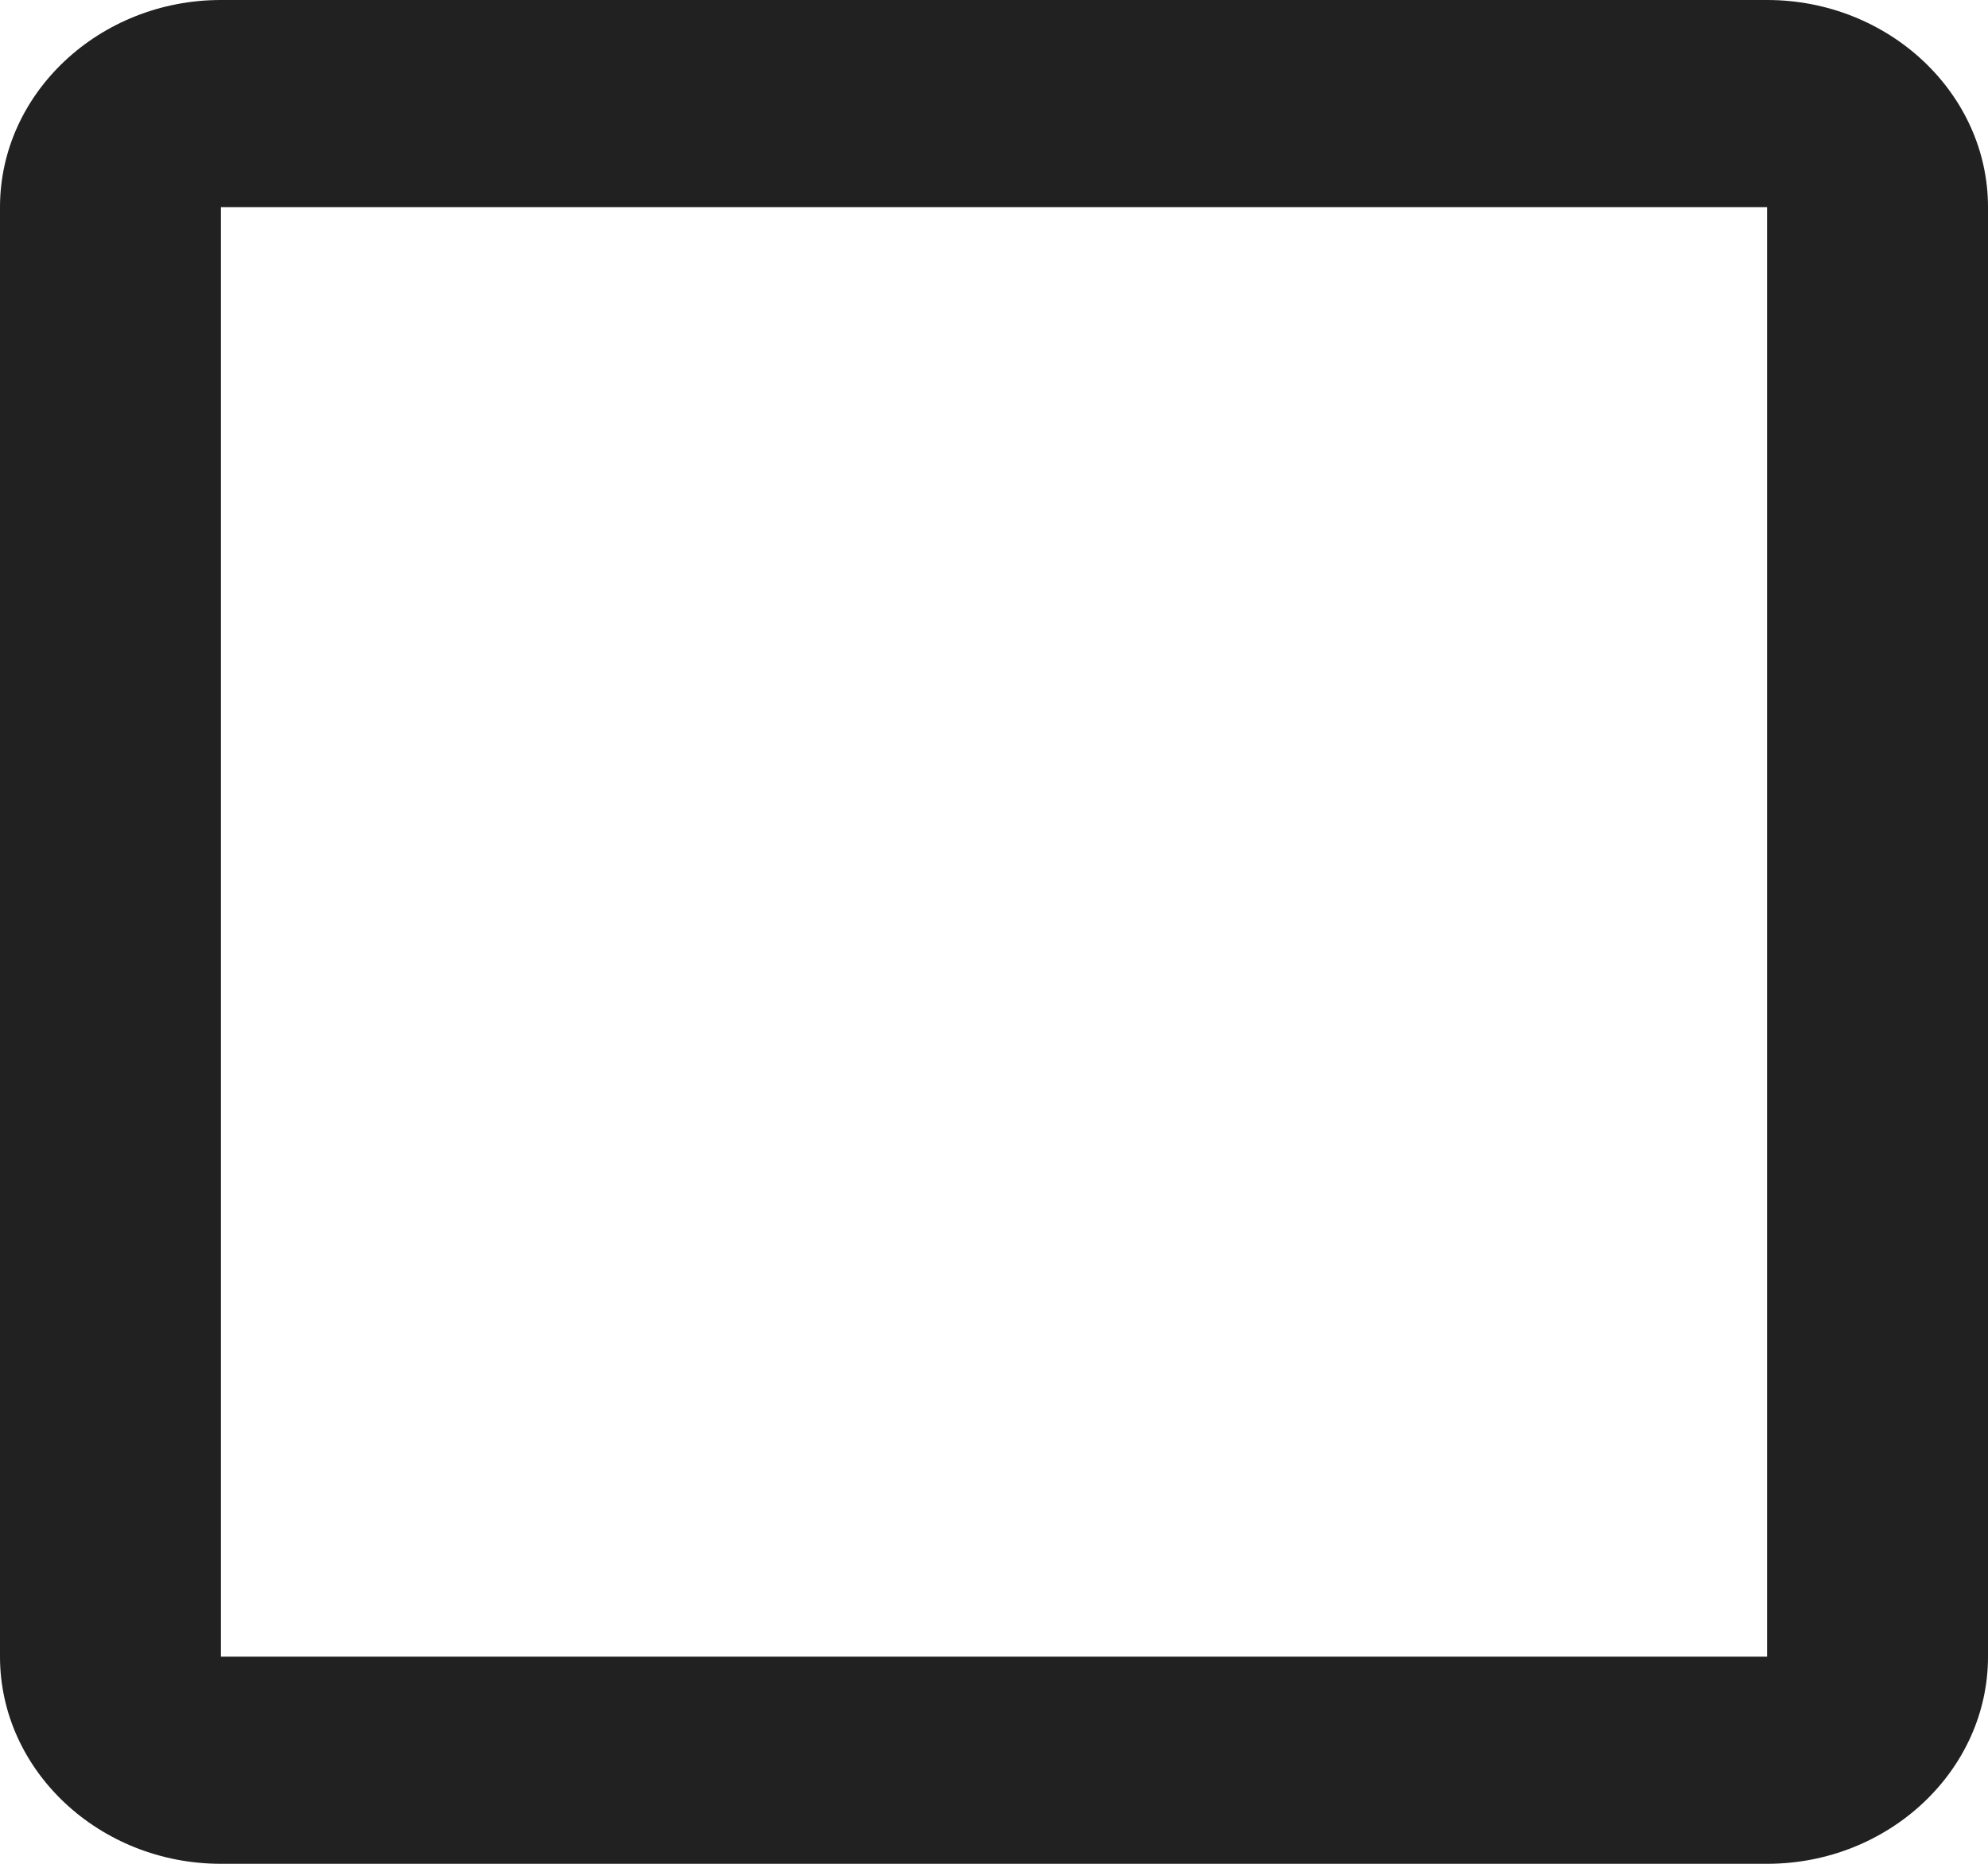
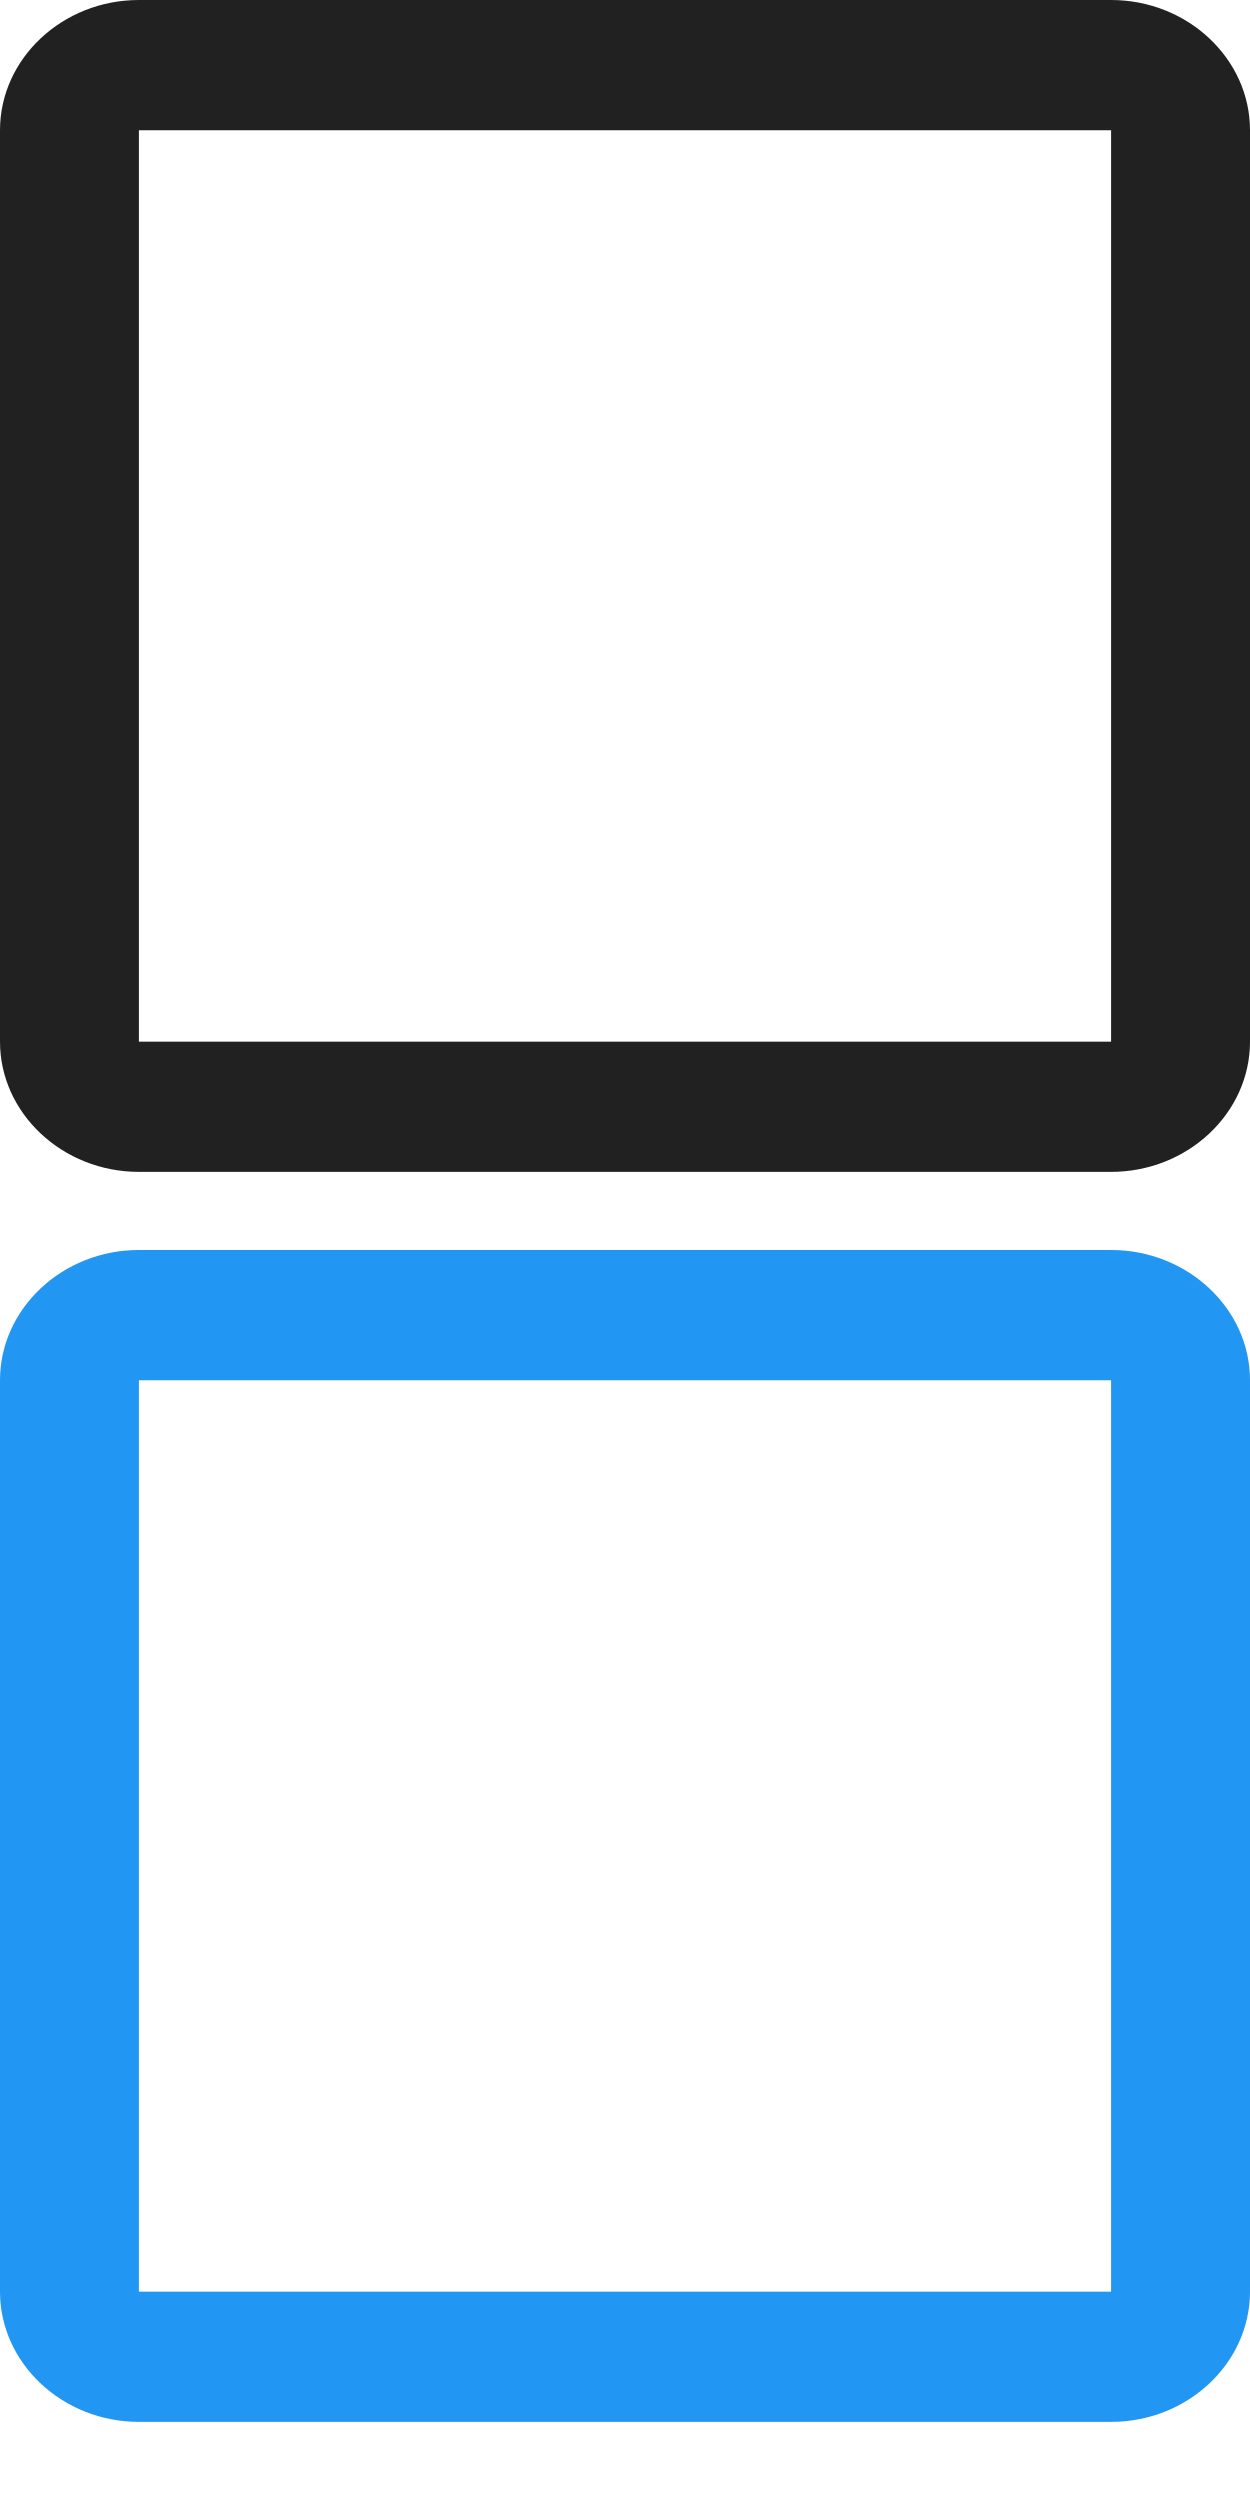
- <svg xmlns="http://www.w3.org/2000/svg" width="16" height="15" fill="none">
-   <path d="M14.222 1.667v11.666H1.778V1.667h12.444zm0-1.667H1.778C.8 0 0 .75 0 1.667v11.666C0 14.25.8 15 1.778 15h12.444C15.2 15 16 14.25 16 13.333V1.667C16 .75 15.2 0 14.222 0z" fill="#212121" />
+ <svg xmlns="http://www.w3.org/2000/svg" xmlns:xlink="http://www.w3.org/1999/xlink" width="16" height="32">
+   <defs>
+     <path id="frame" d="M14.222 1.667v11.666H1.778V1.667h12.444zm0-1.667H1.778C.8 0 0 .75 0 1.667v11.666C0 14.25.8 15 1.778 15h12.444C15.2 15 16 14.25 16 13.333V1.667C16 .75 15.2 0 14.222 0z" />
+   </defs>
+   <use xlink:href="#frame" x="0" y="0" fill="#212121" />
+   <use xlink:href="#frame" x="0" y="16" fill="#2196f3" />
</svg>
